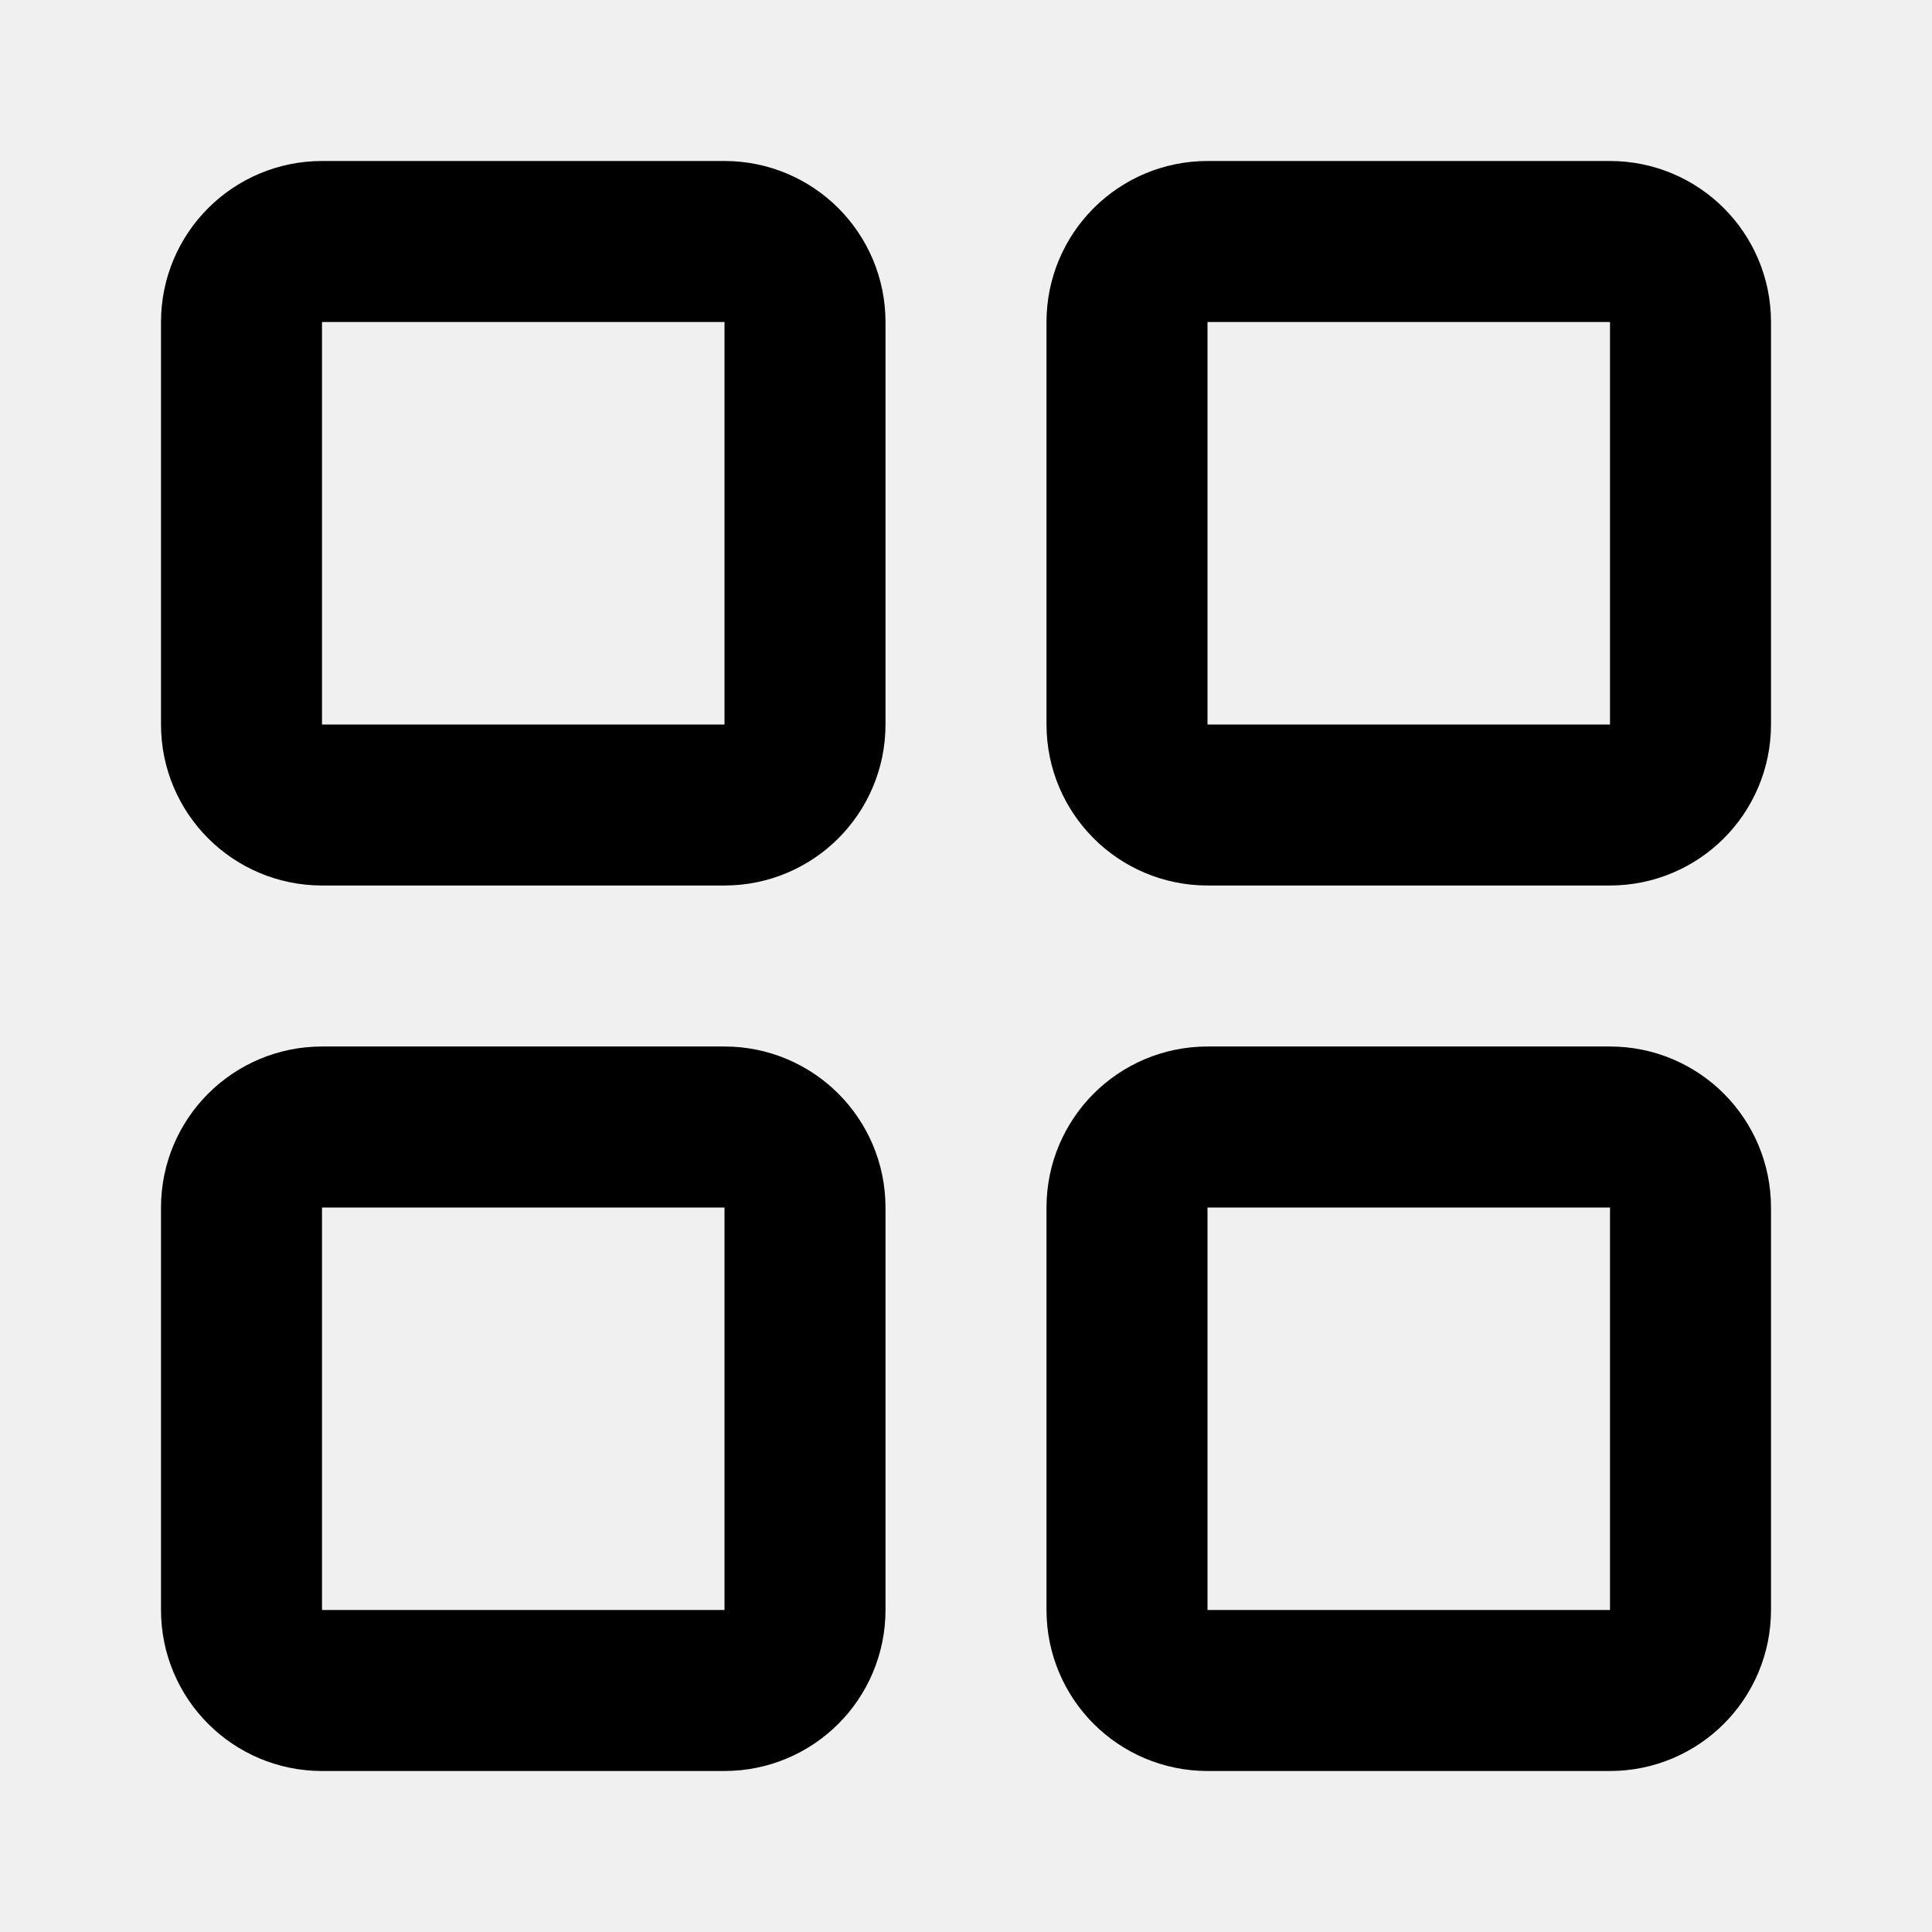
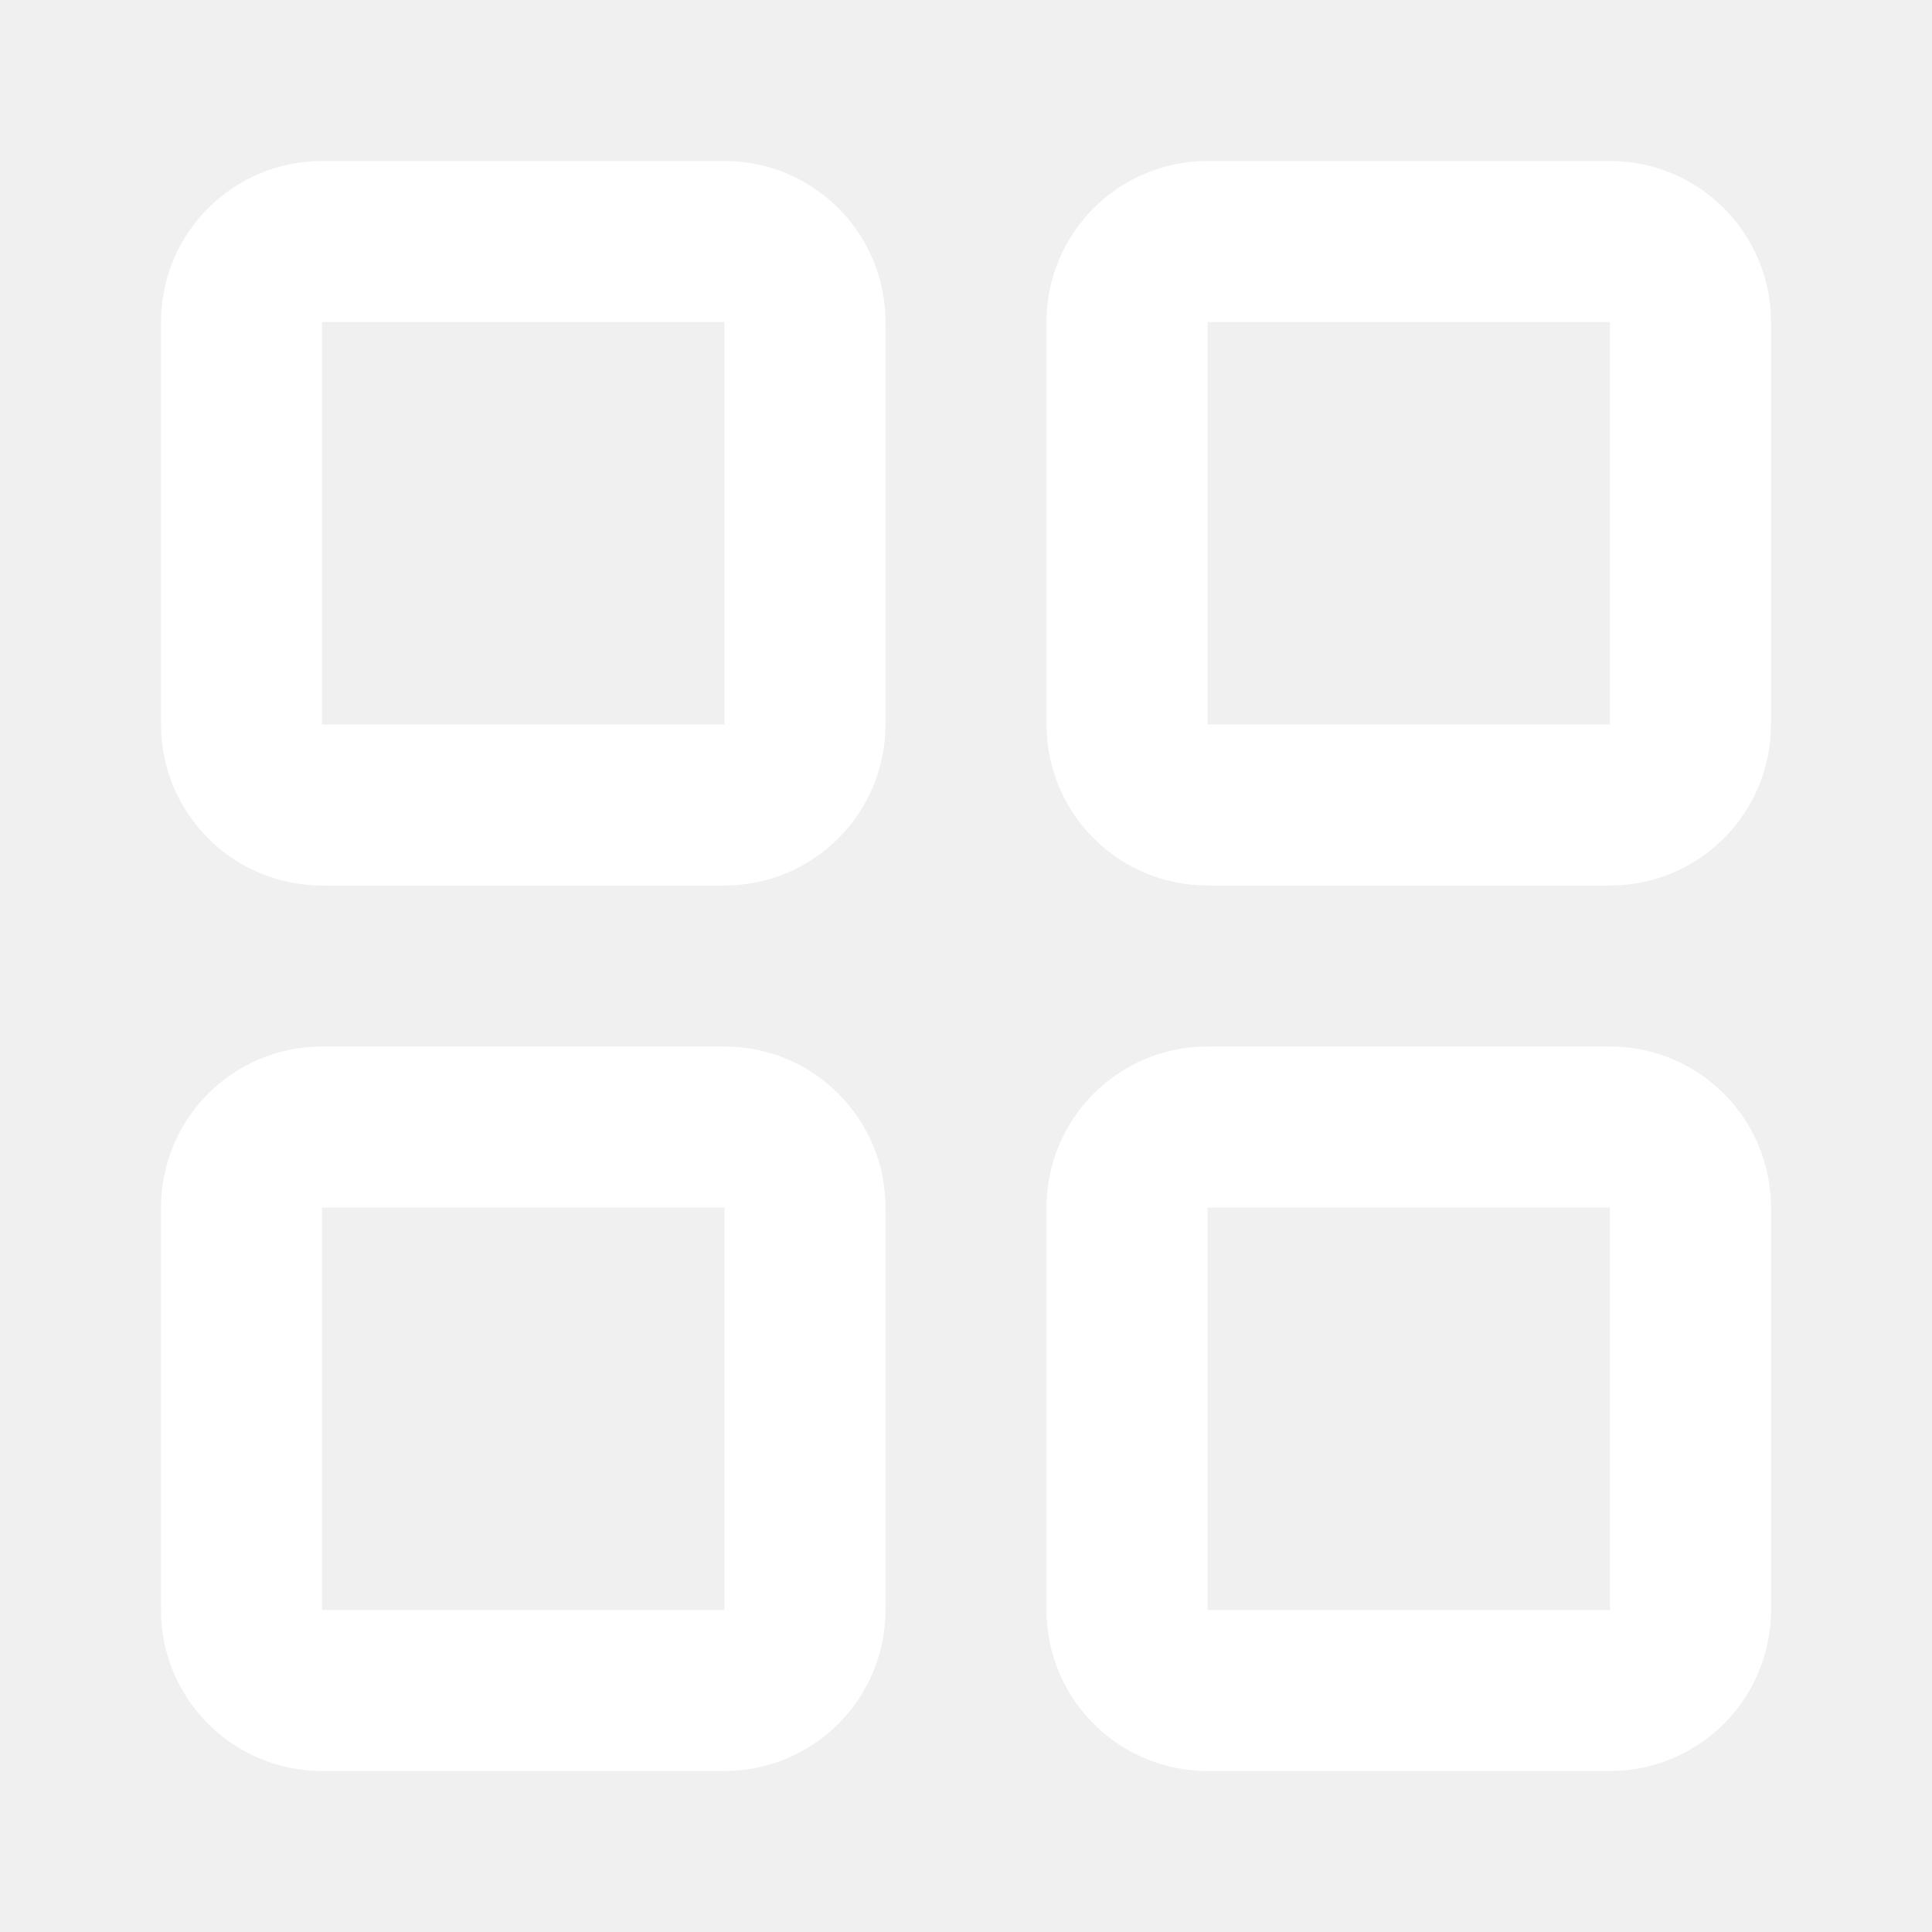
- <svg xmlns="http://www.w3.org/2000/svg" width="24" height="24" viewBox="0 0 24 24" fill="none" stroke="currentColor" stroke-width="2" stroke-linecap="round" stroke-linejoin="round">
+ <svg xmlns="http://www.w3.org/2000/svg" width="24" height="24" viewBox="0 0 24 24" fill="none" stroke="#FFFFFF" stroke-width="2" stroke-linecap="round" stroke-linejoin="round">
  <rect width="7" height="7" x="3" y="3" rx="1" />
  <rect width="7" height="7" x="14" y="3" rx="1" />
  <rect width="7" height="7" x="14" y="14" rx="1" />
  <rect width="7" height="7" x="3" y="14" rx="1" />
</svg>
